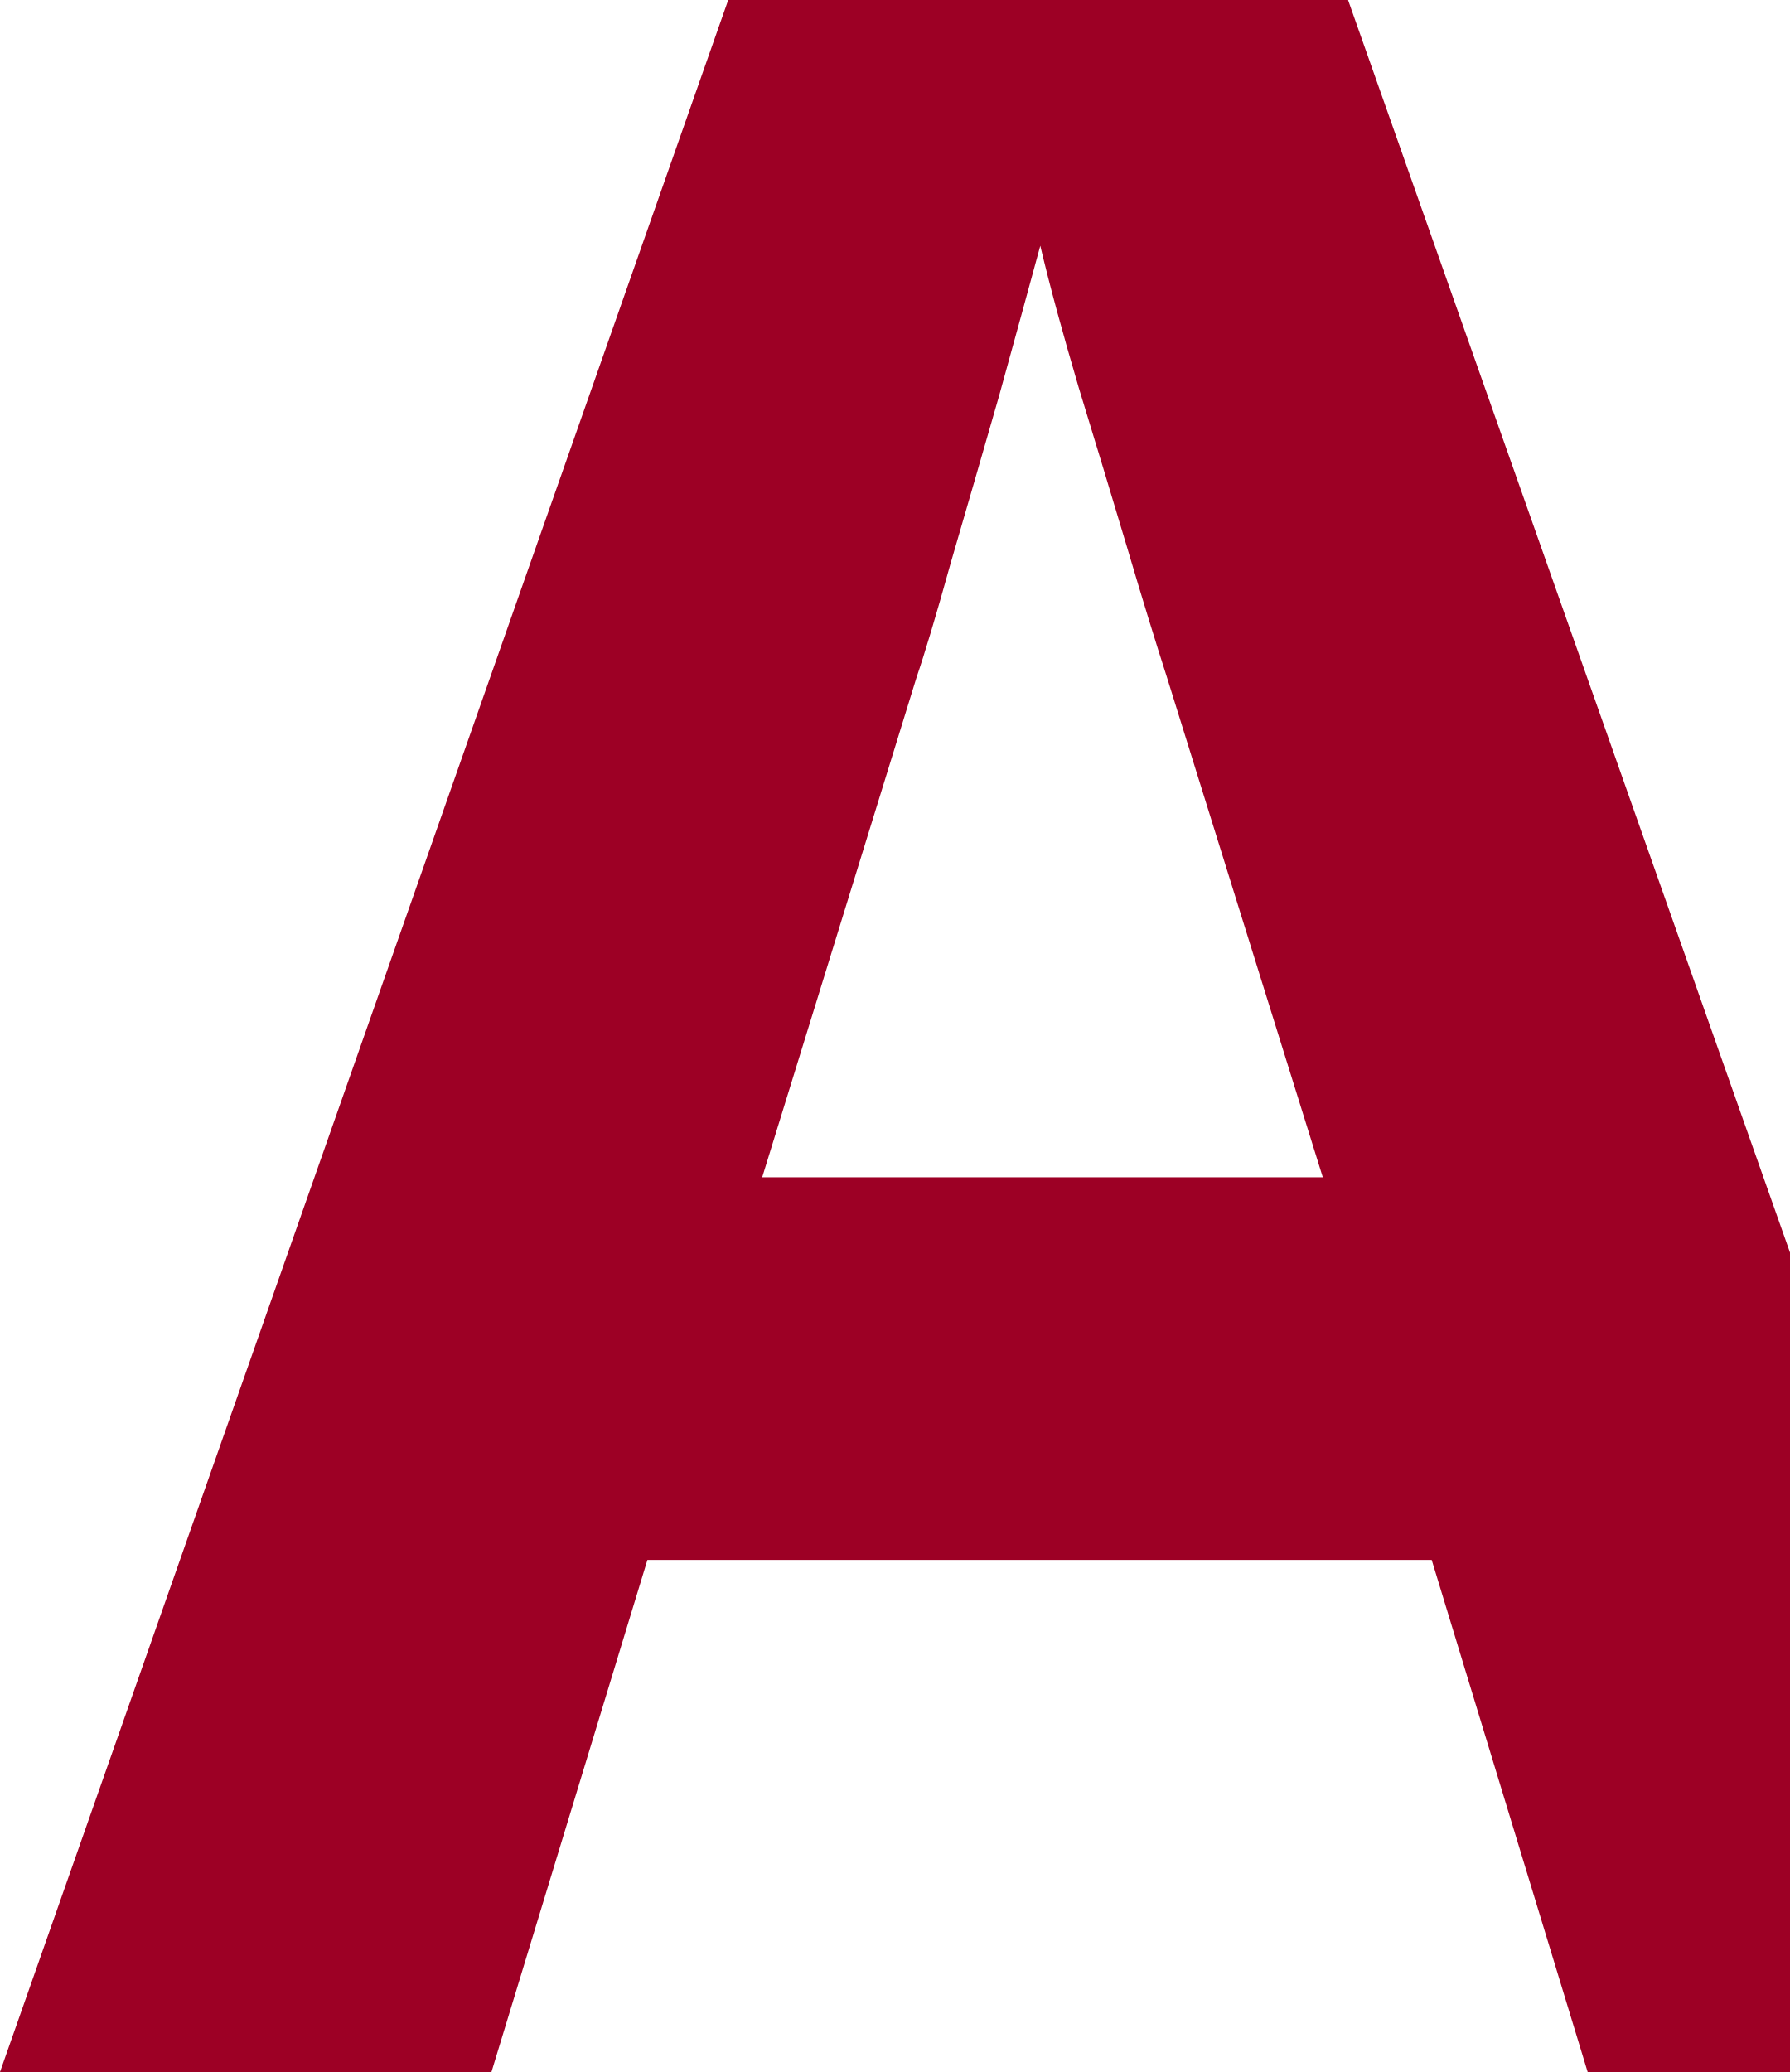
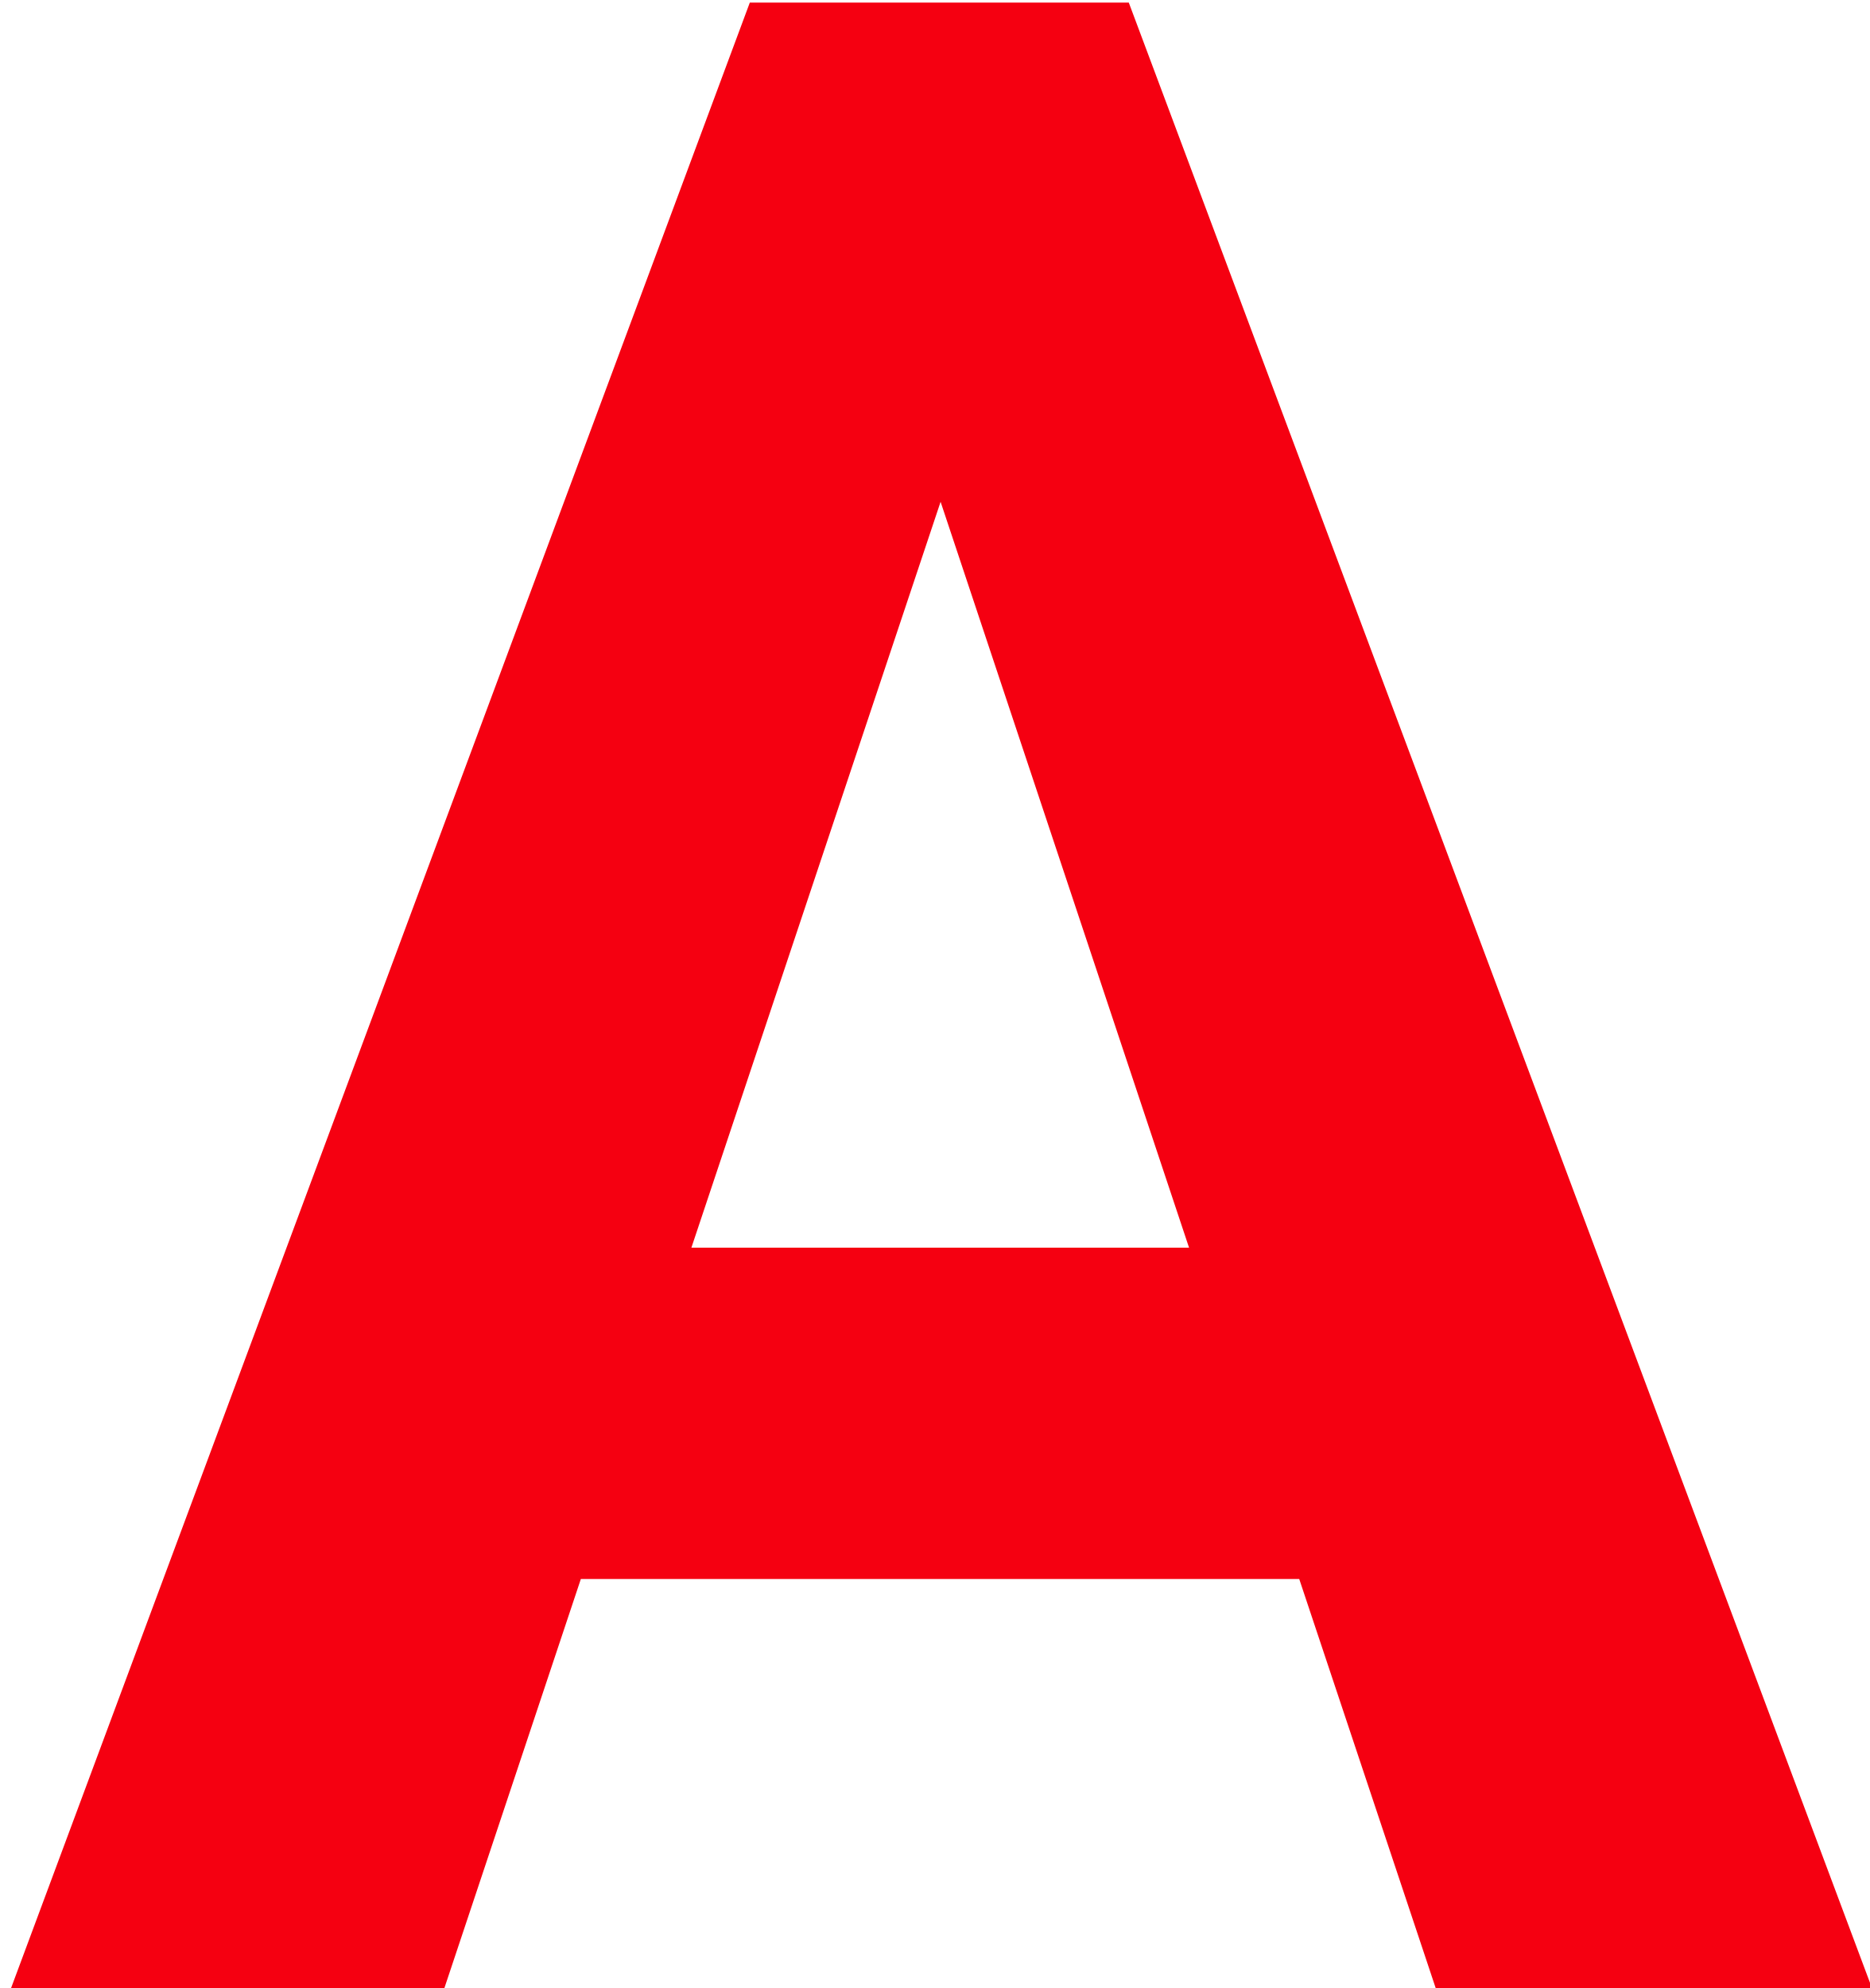
- <svg xmlns="http://www.w3.org/2000/svg" viewBox="0 0 76 88" width="76" height="88">
-   <style>
- 		tspan { white-space:pre }
- 		.txt0 { font-size: 32px;fill: #9d0025;font-weight: 700;font-family: "Titillium-Bold", "Titillium" } 
- 	</style>
-   <text id="A " style="transform: matrix(4,0,0,4,0,88)">
-     <tspan x="0" y="0" class="txt0">A</tspan>
+ <svg xmlns="http://www.w3.org/2000/svg" version="1.2" viewBox="0 0 79 84" width="79" height="84">
+   <style>tspan{white-space:pre}.a{font-size: 118px;fill: #f50011;font-weight: 700;font-family: "Roboto-Bold", "Roboto"}</style>
+   <text style="transform:matrix(1,0,0,1,0,84)">
+     <tspan x="0" y="0" class="a">A
+ </tspan>
  </text>
</svg>
